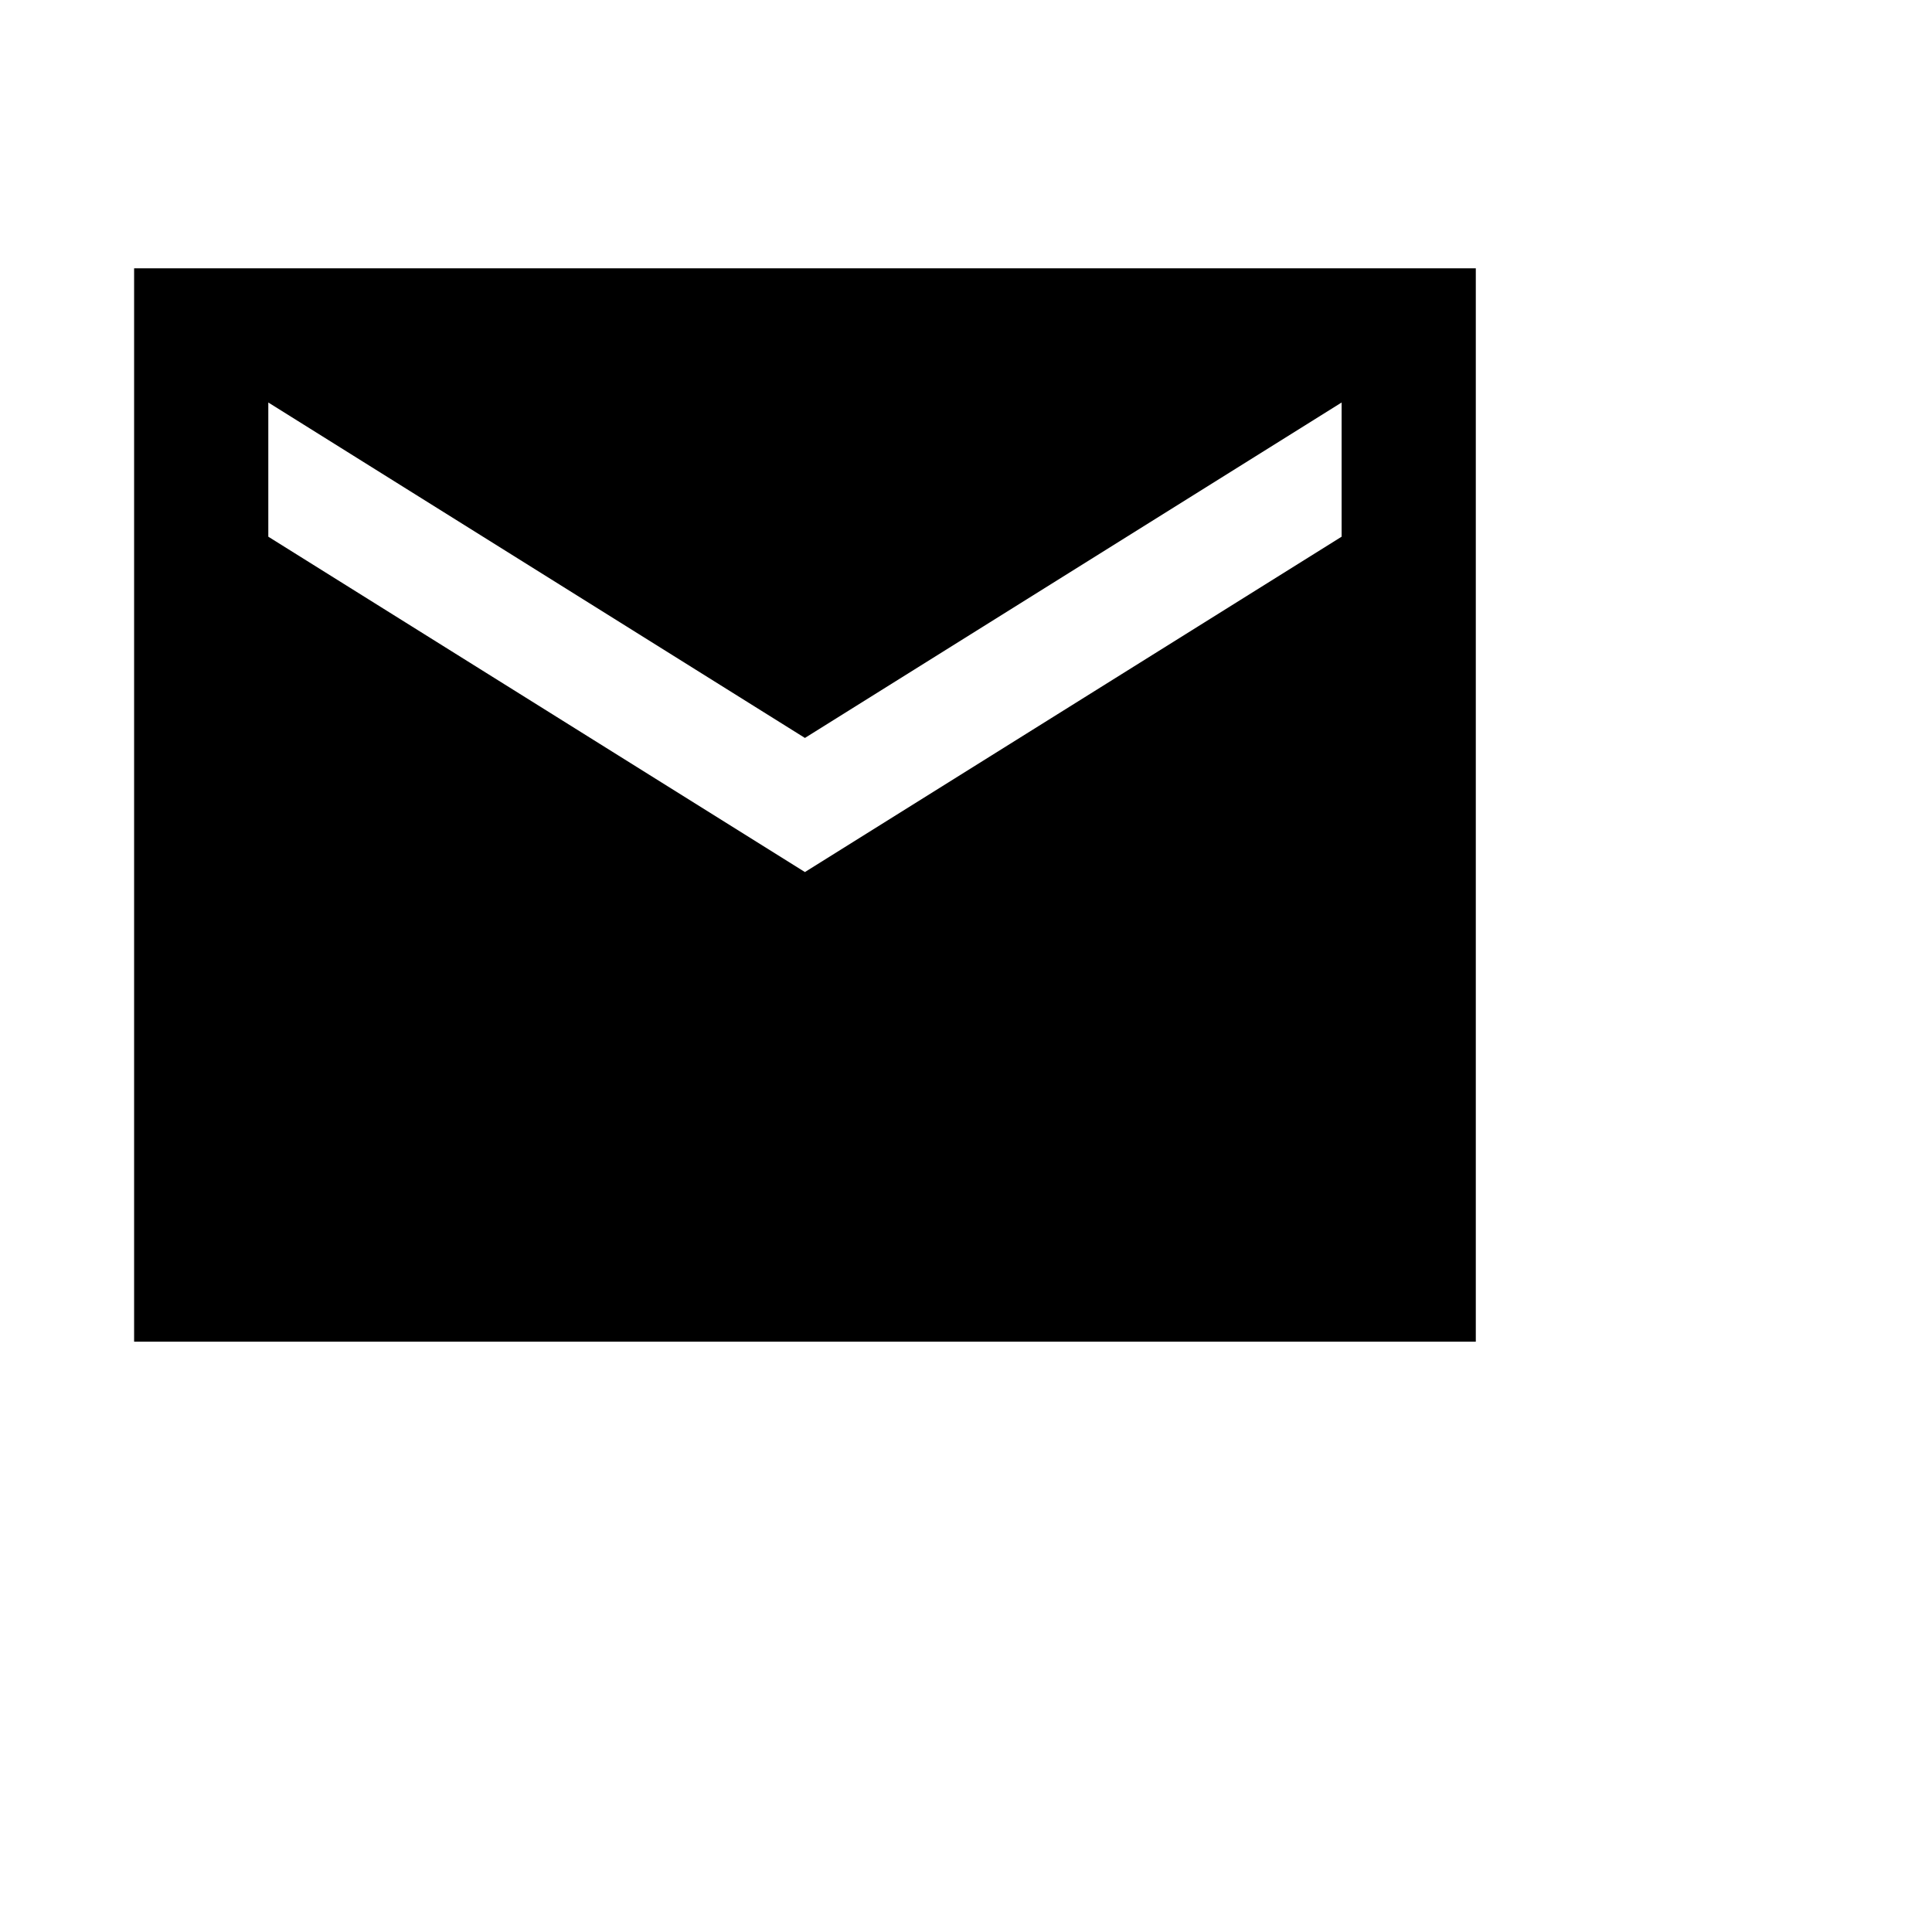
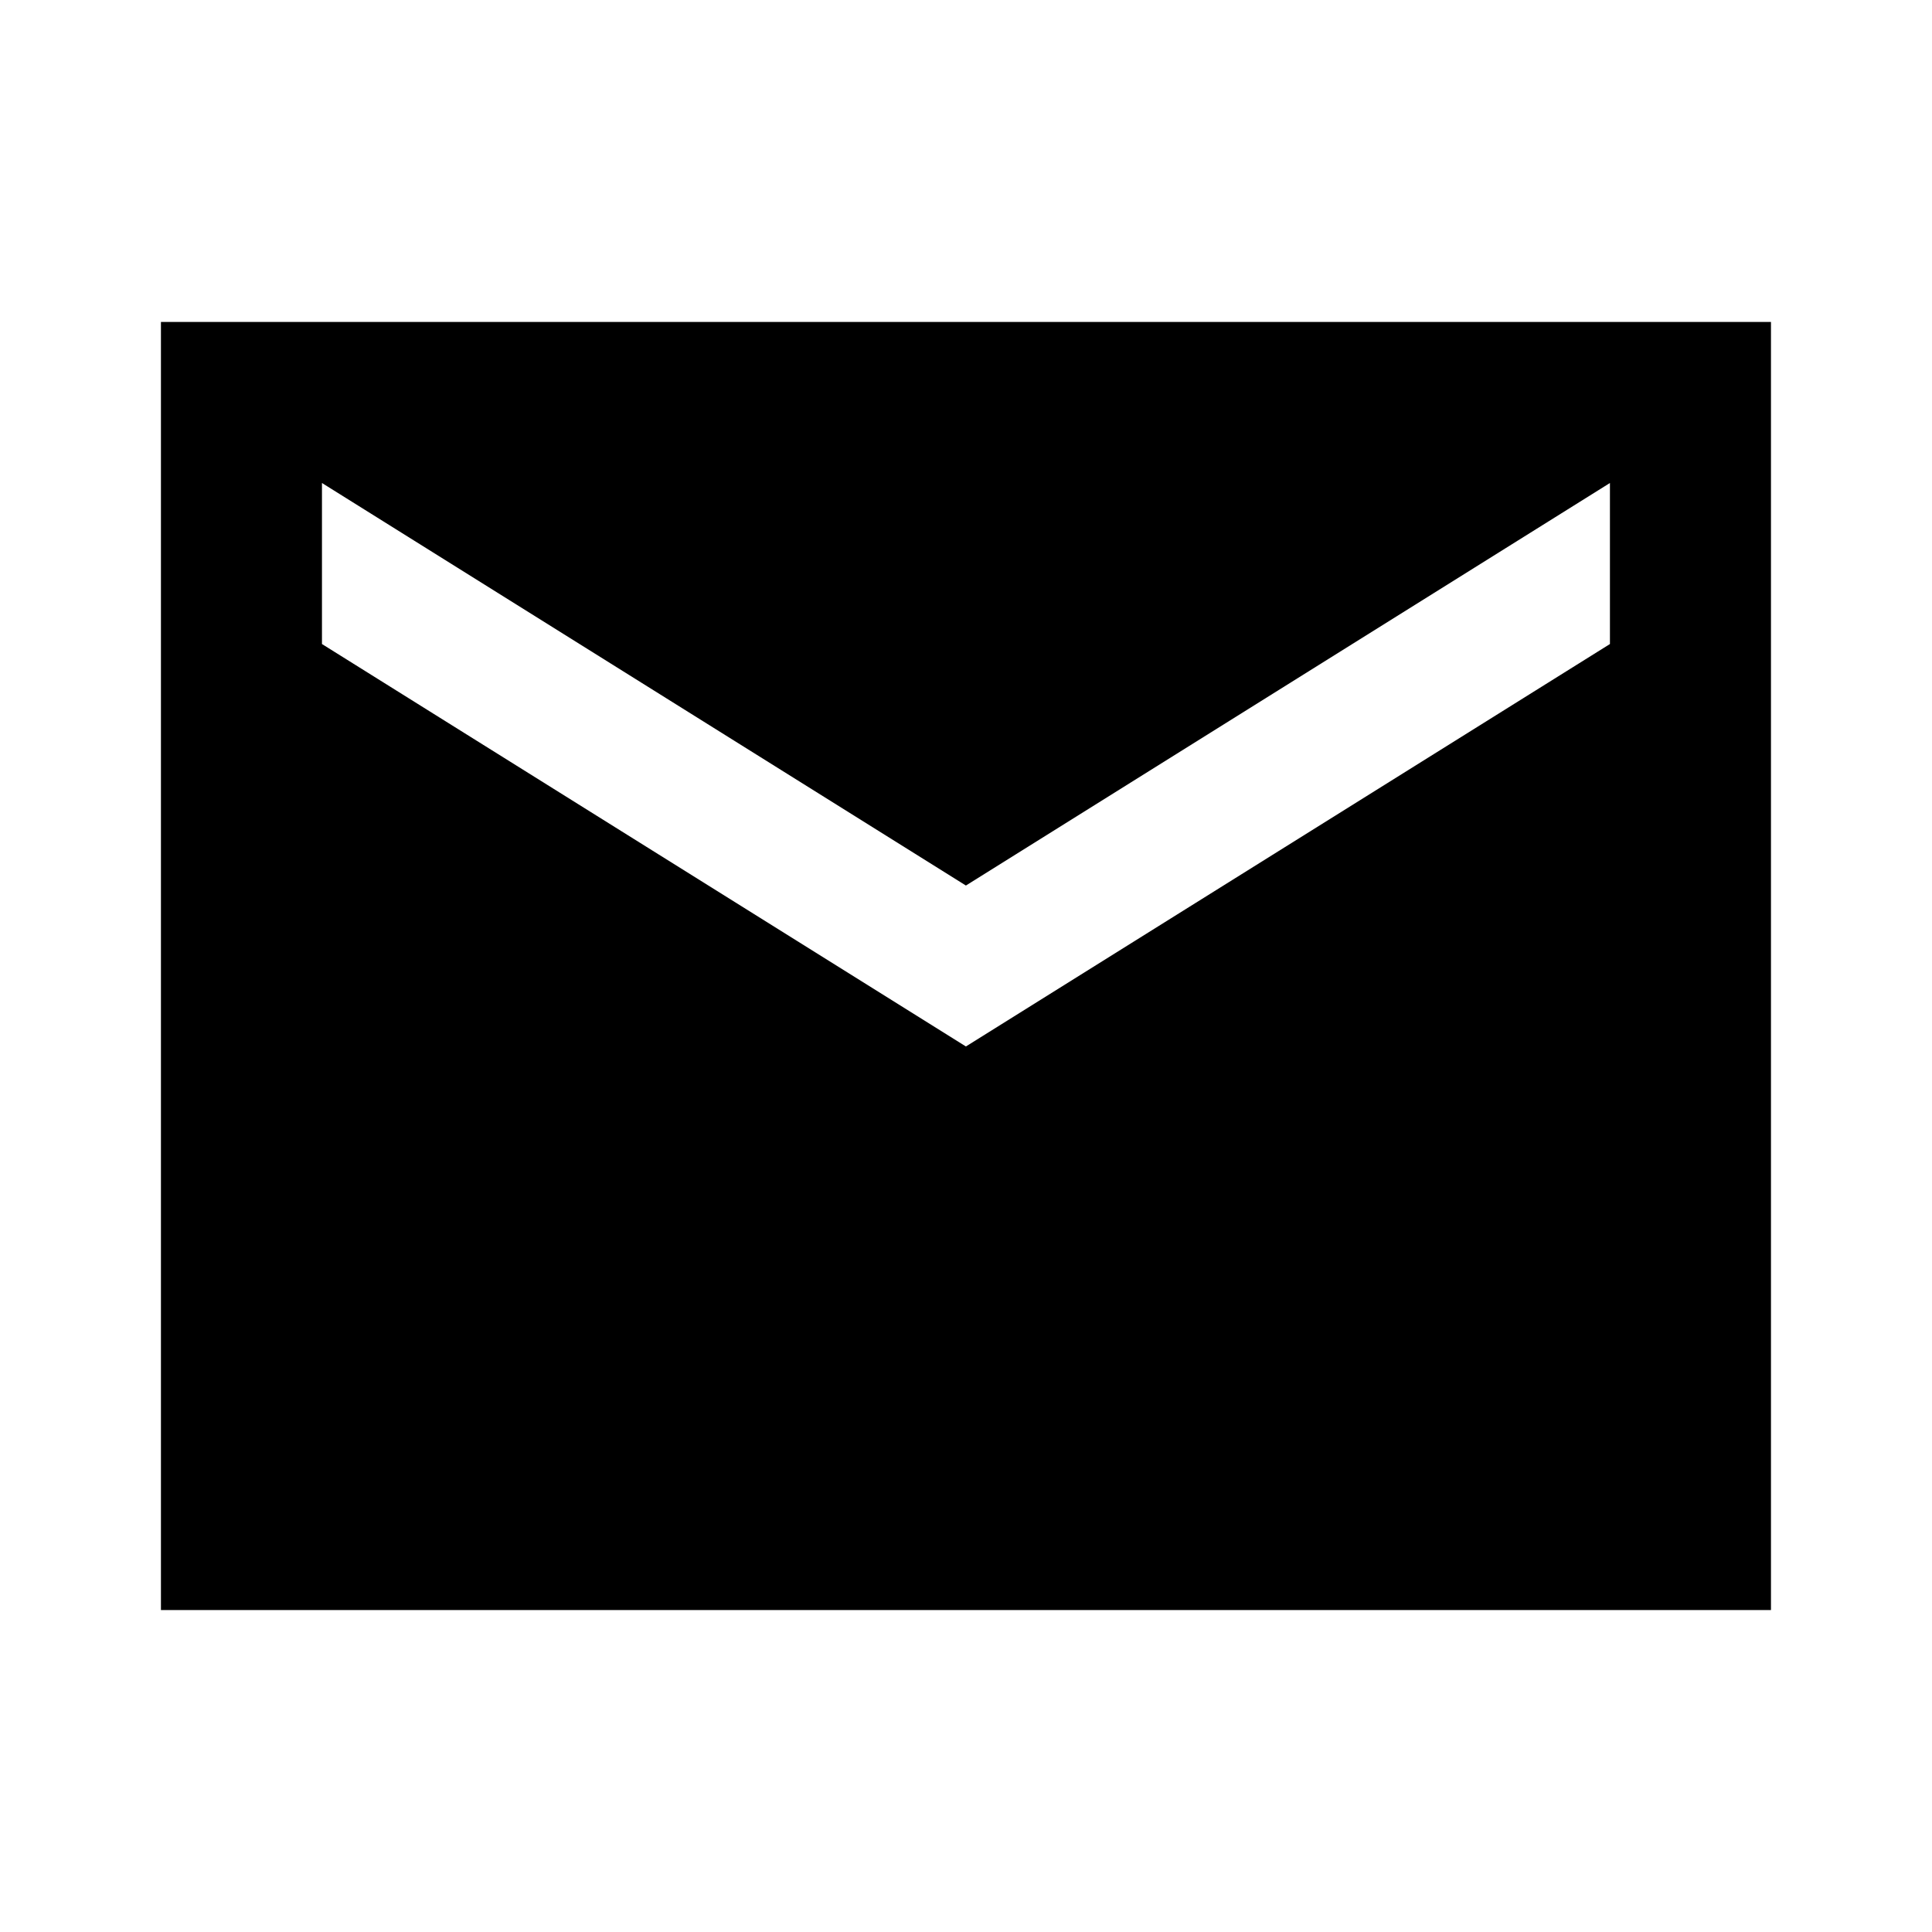
- <svg xmlns="http://www.w3.org/2000/svg" viewBox="0 0 24 24" id="img">
+ <svg xmlns="http://www.w3.org/2000/svg" viewBox="0 0 20 20" id="img">
  <g clip-path="url(#clip0_362_1638)">
    <path d="M18.333 3.333H1.666V16.667H18.333V3.333ZM16.666 6.667L9.999 10.833L3.333 6.667V5L9.999 9.167L16.666 5V6.667Z" fill="currentColor" />
  </g>
  <defs>
    <clipPath id="clip0_362_1638">
      <rect width="20" height="20" />
    </clipPath>
  </defs>
</svg>
